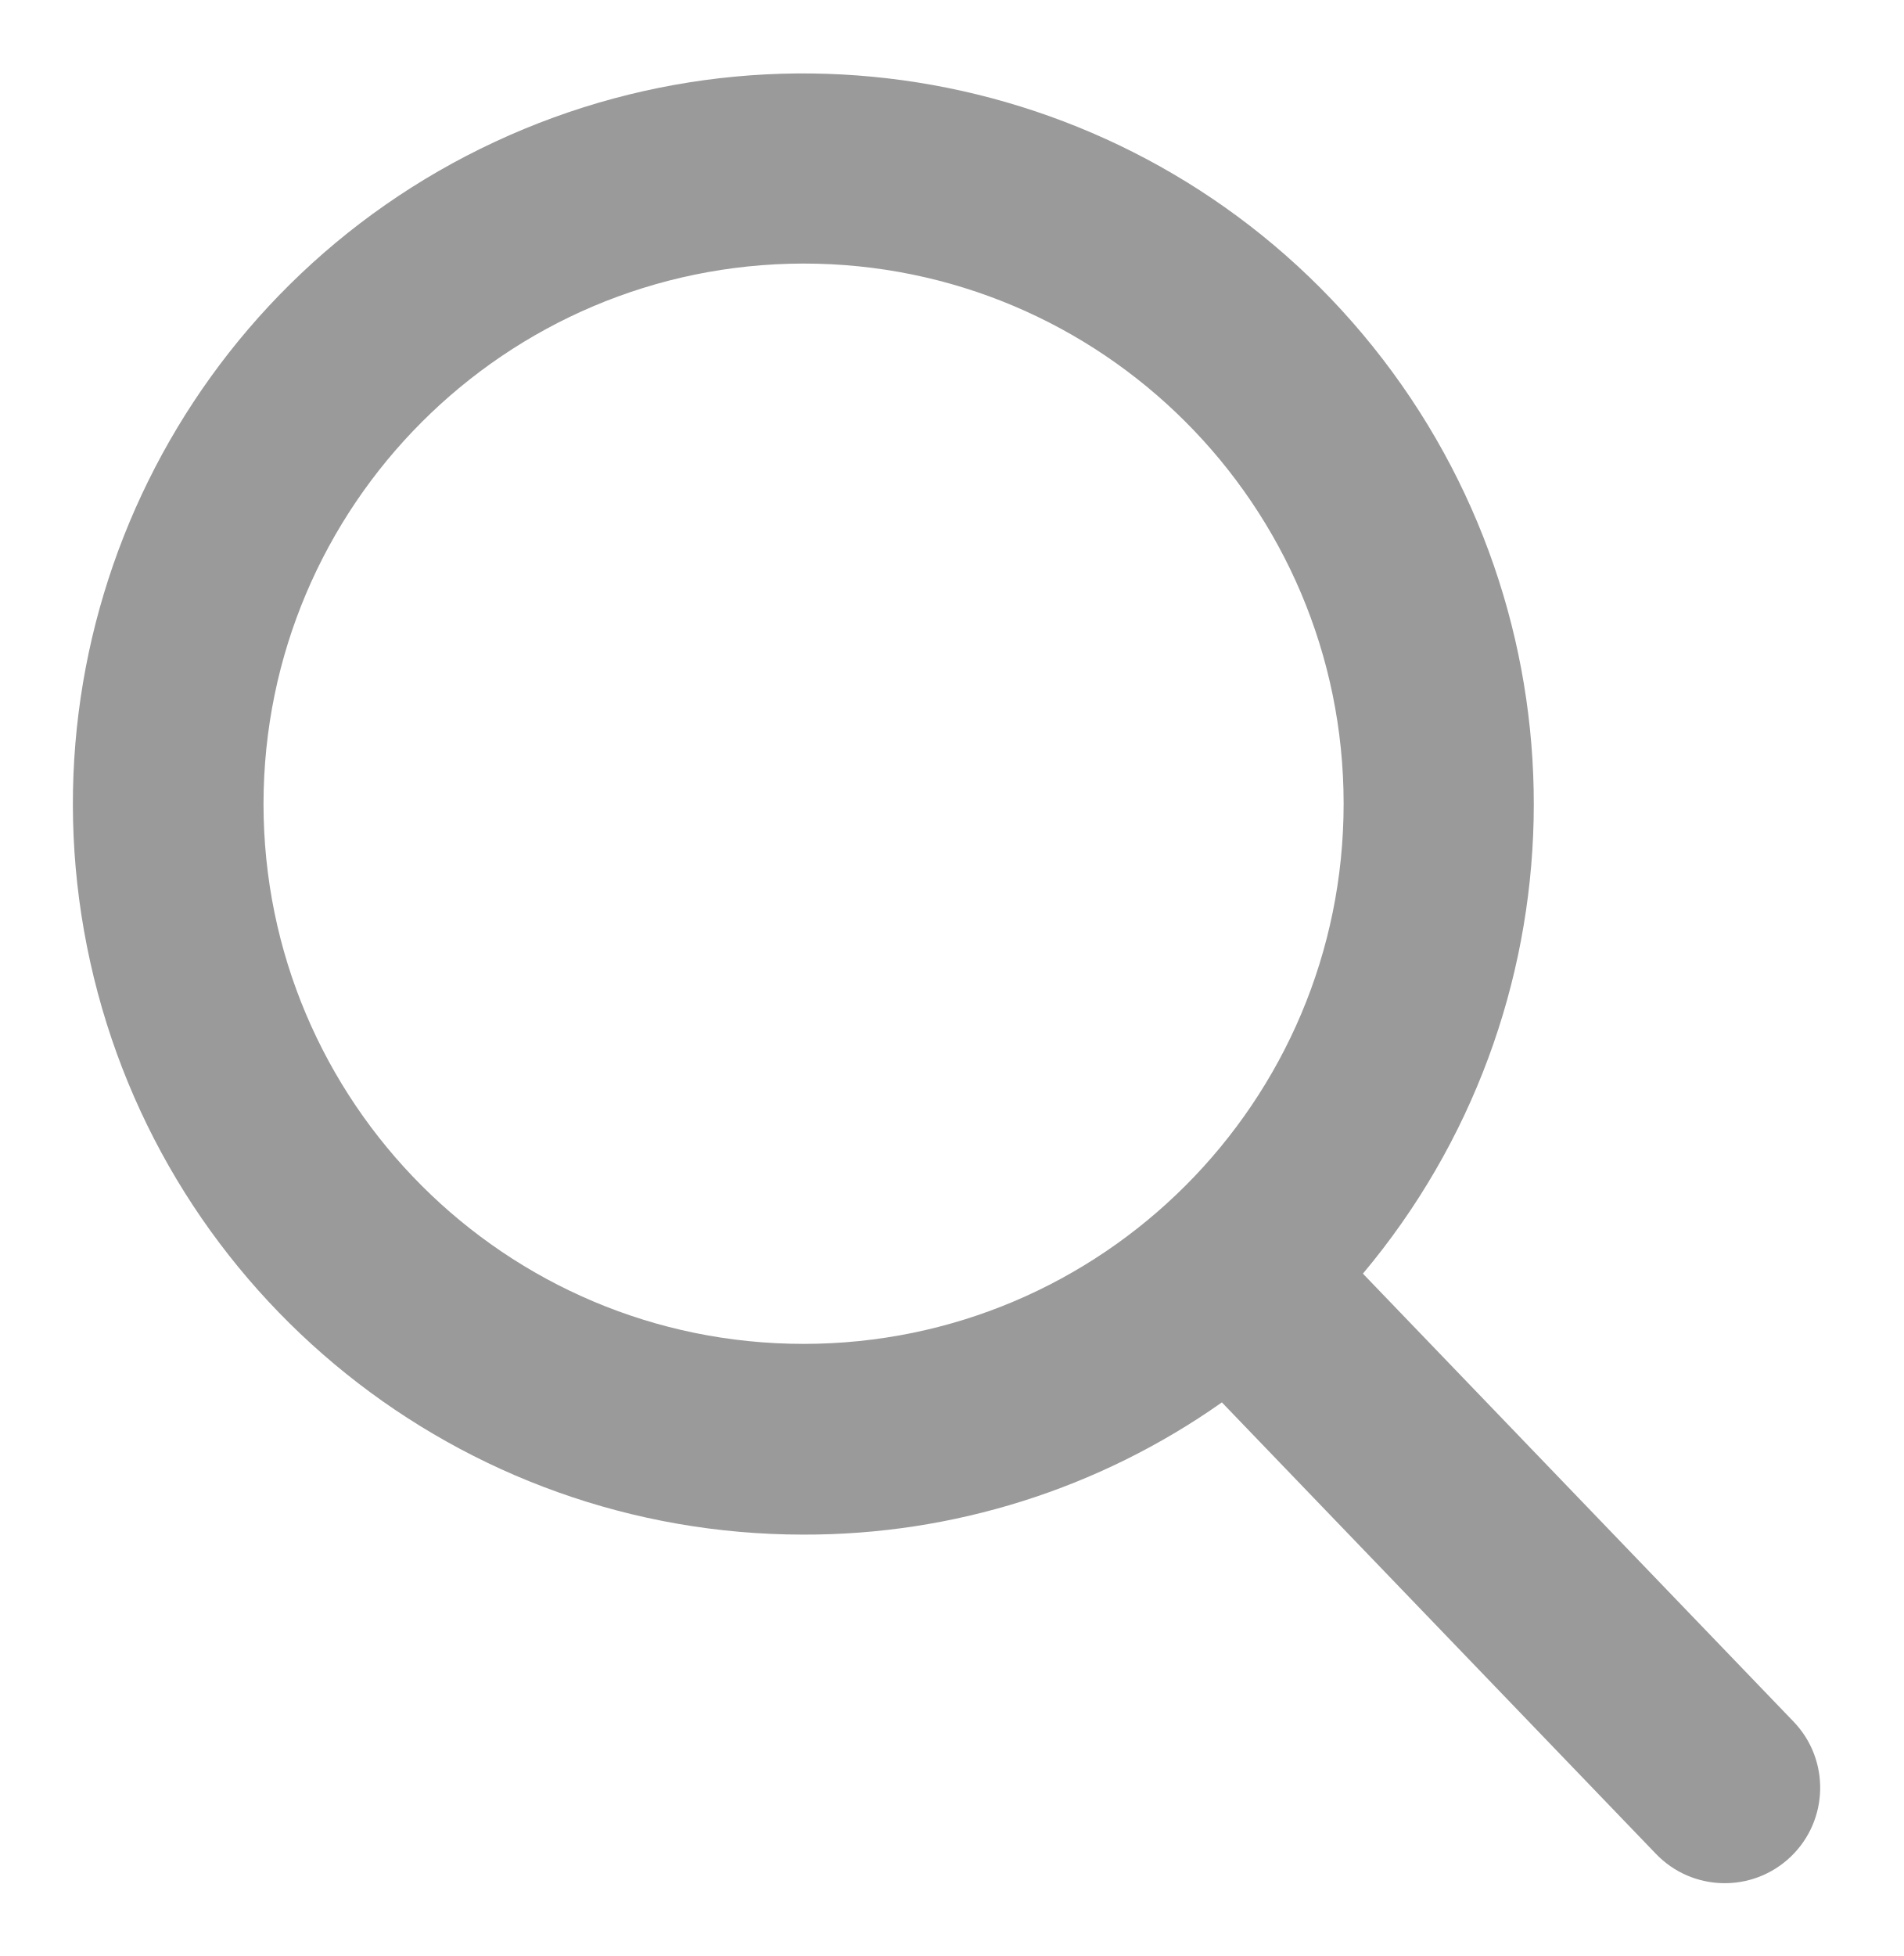
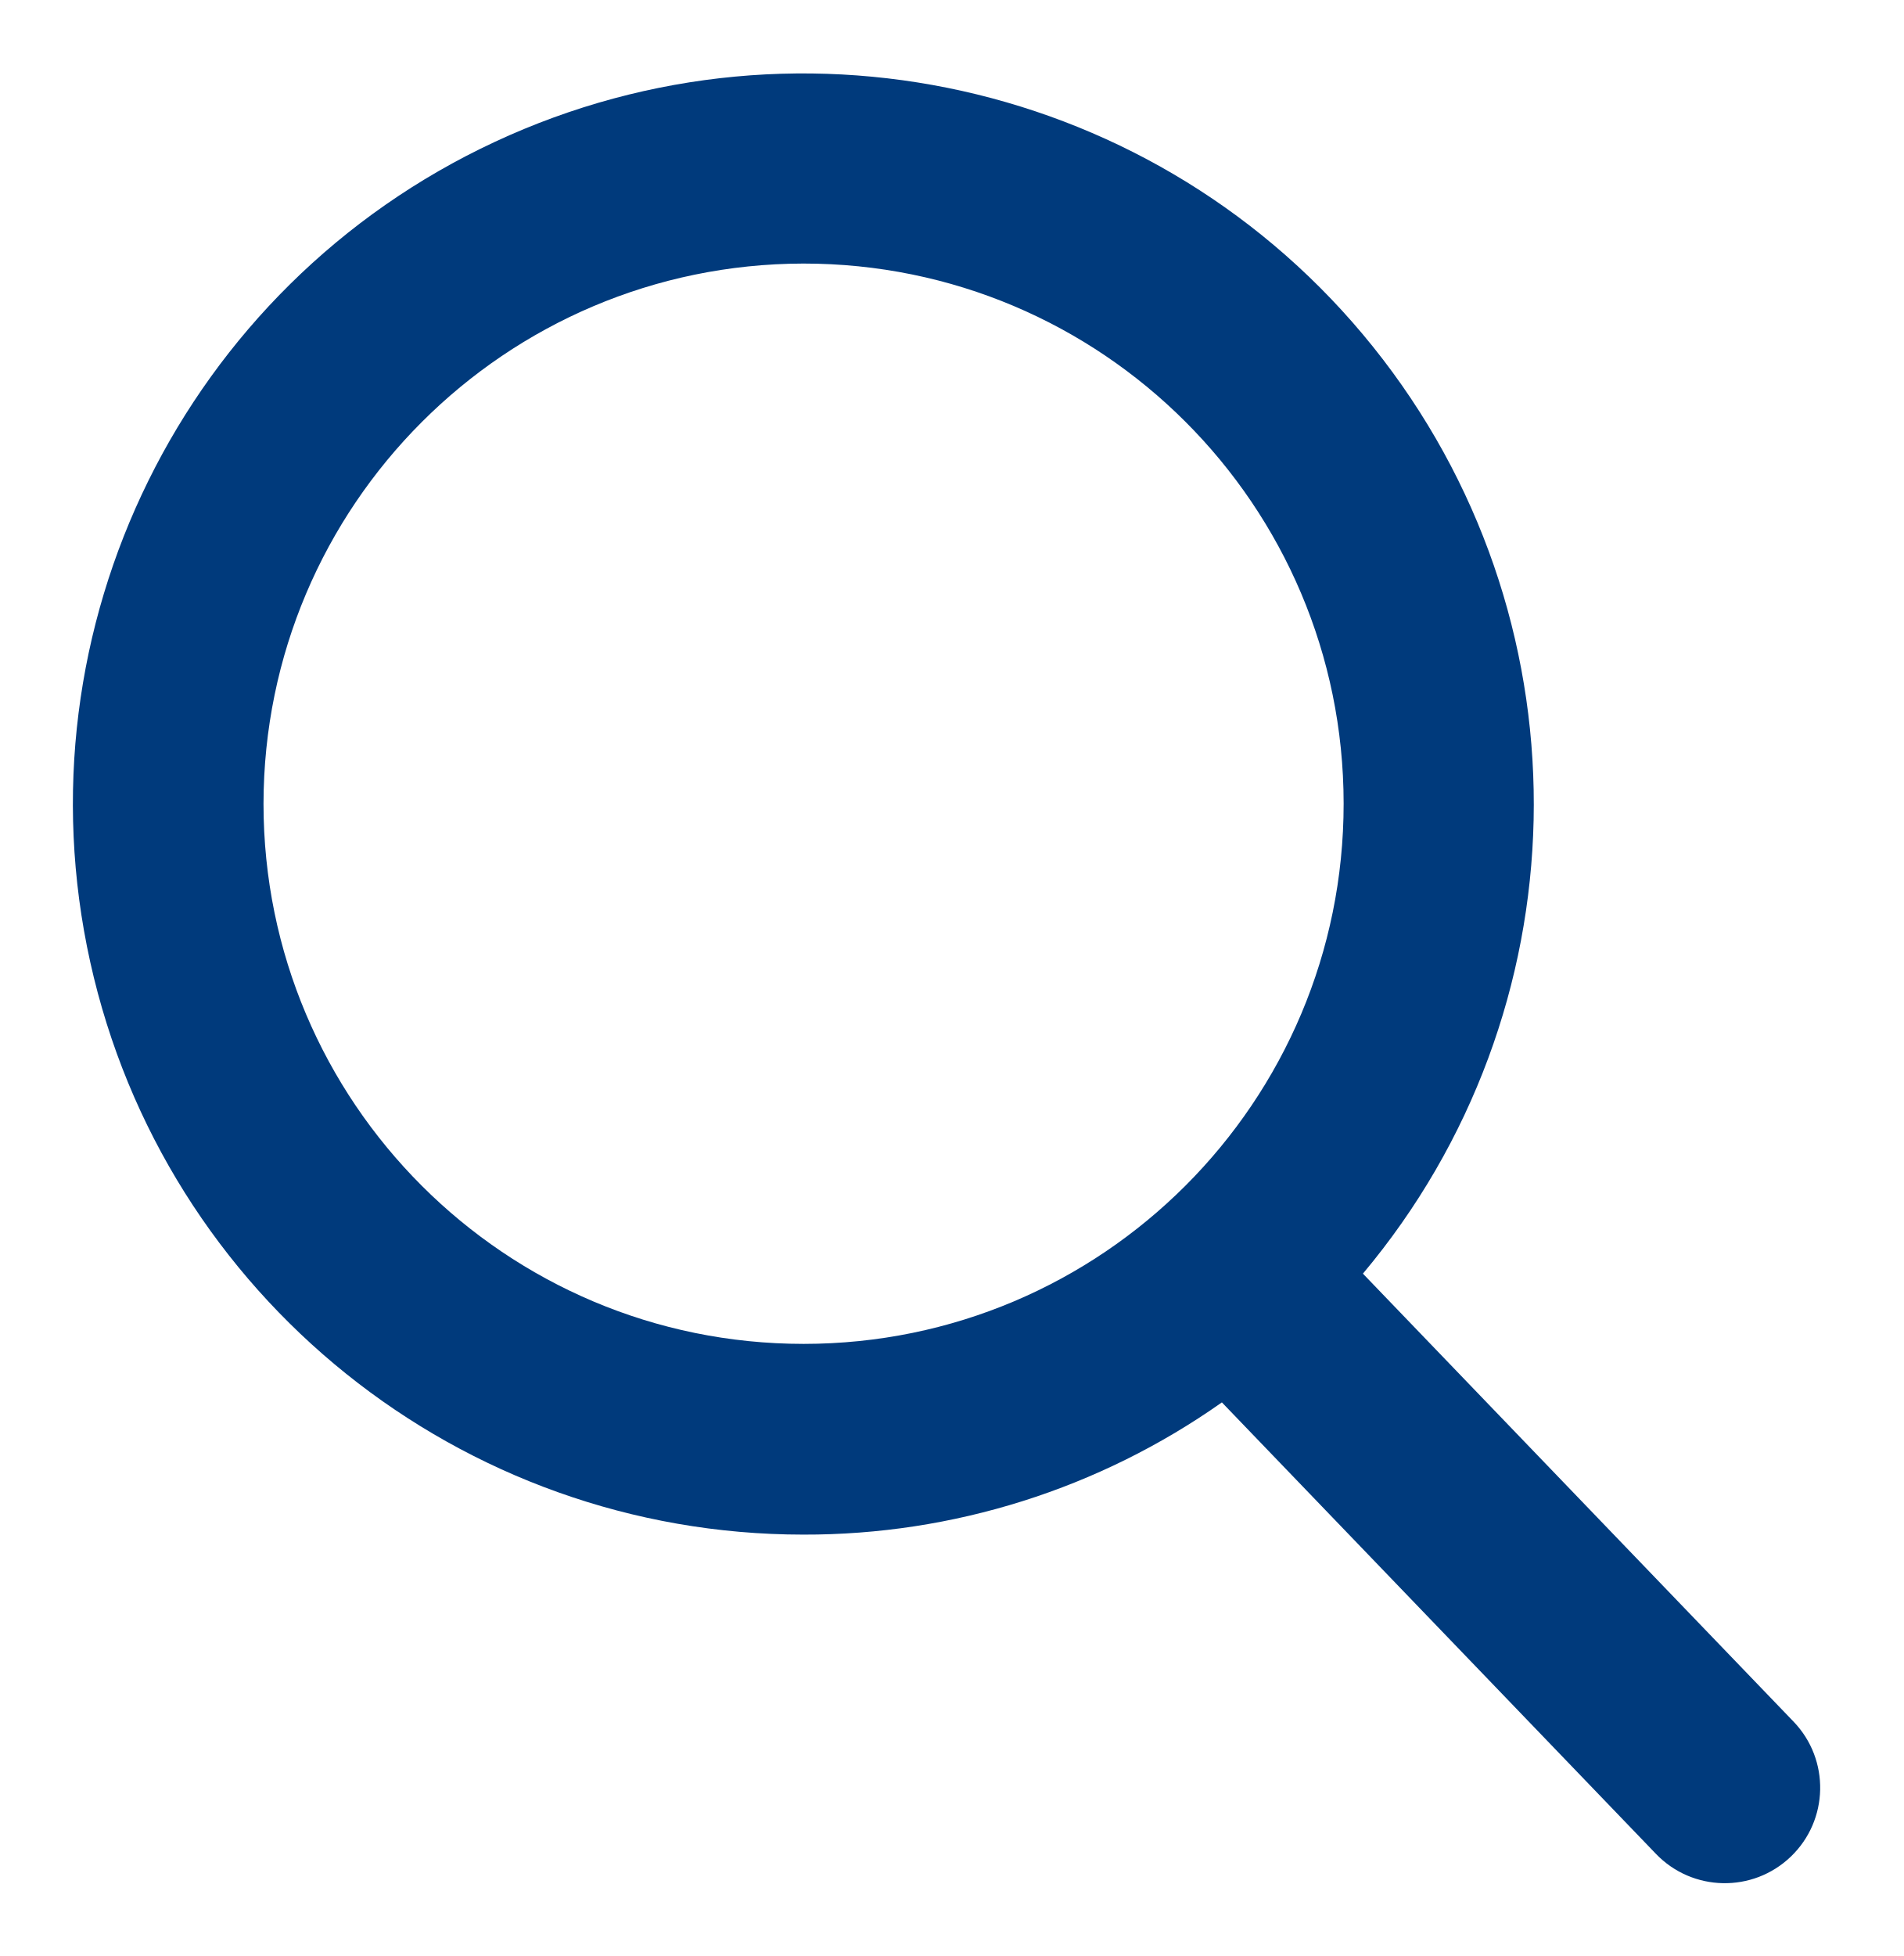
<svg xmlns="http://www.w3.org/2000/svg" width="23.496" height="24.142" viewBox="0 0 23.496 24.142">
  <defs>
    <style>
-             .cls-1{fill:#9A9A9A;stroke-width:1.8px}
+             .cls-1{fill:#003a7c;stroke-width:1.8px}
        </style>
  </defs>
  <path id="_149852" d="M22.226 20.35l-5.317-5.53A9.017 9.017 0 1 0 10 18.041a8.924 8.924 0 0 0 5.168-1.632l5.358 5.572a1.176 1.176 0 1 0 1.7-1.631zM10 2.353A6.667 6.667 0 1 1 3.337 9.02 6.675 6.675 0 0 1 10 2.353z" class="cls-1" data-name="149852" transform="translate(-.084 .9)" />
</svg>
